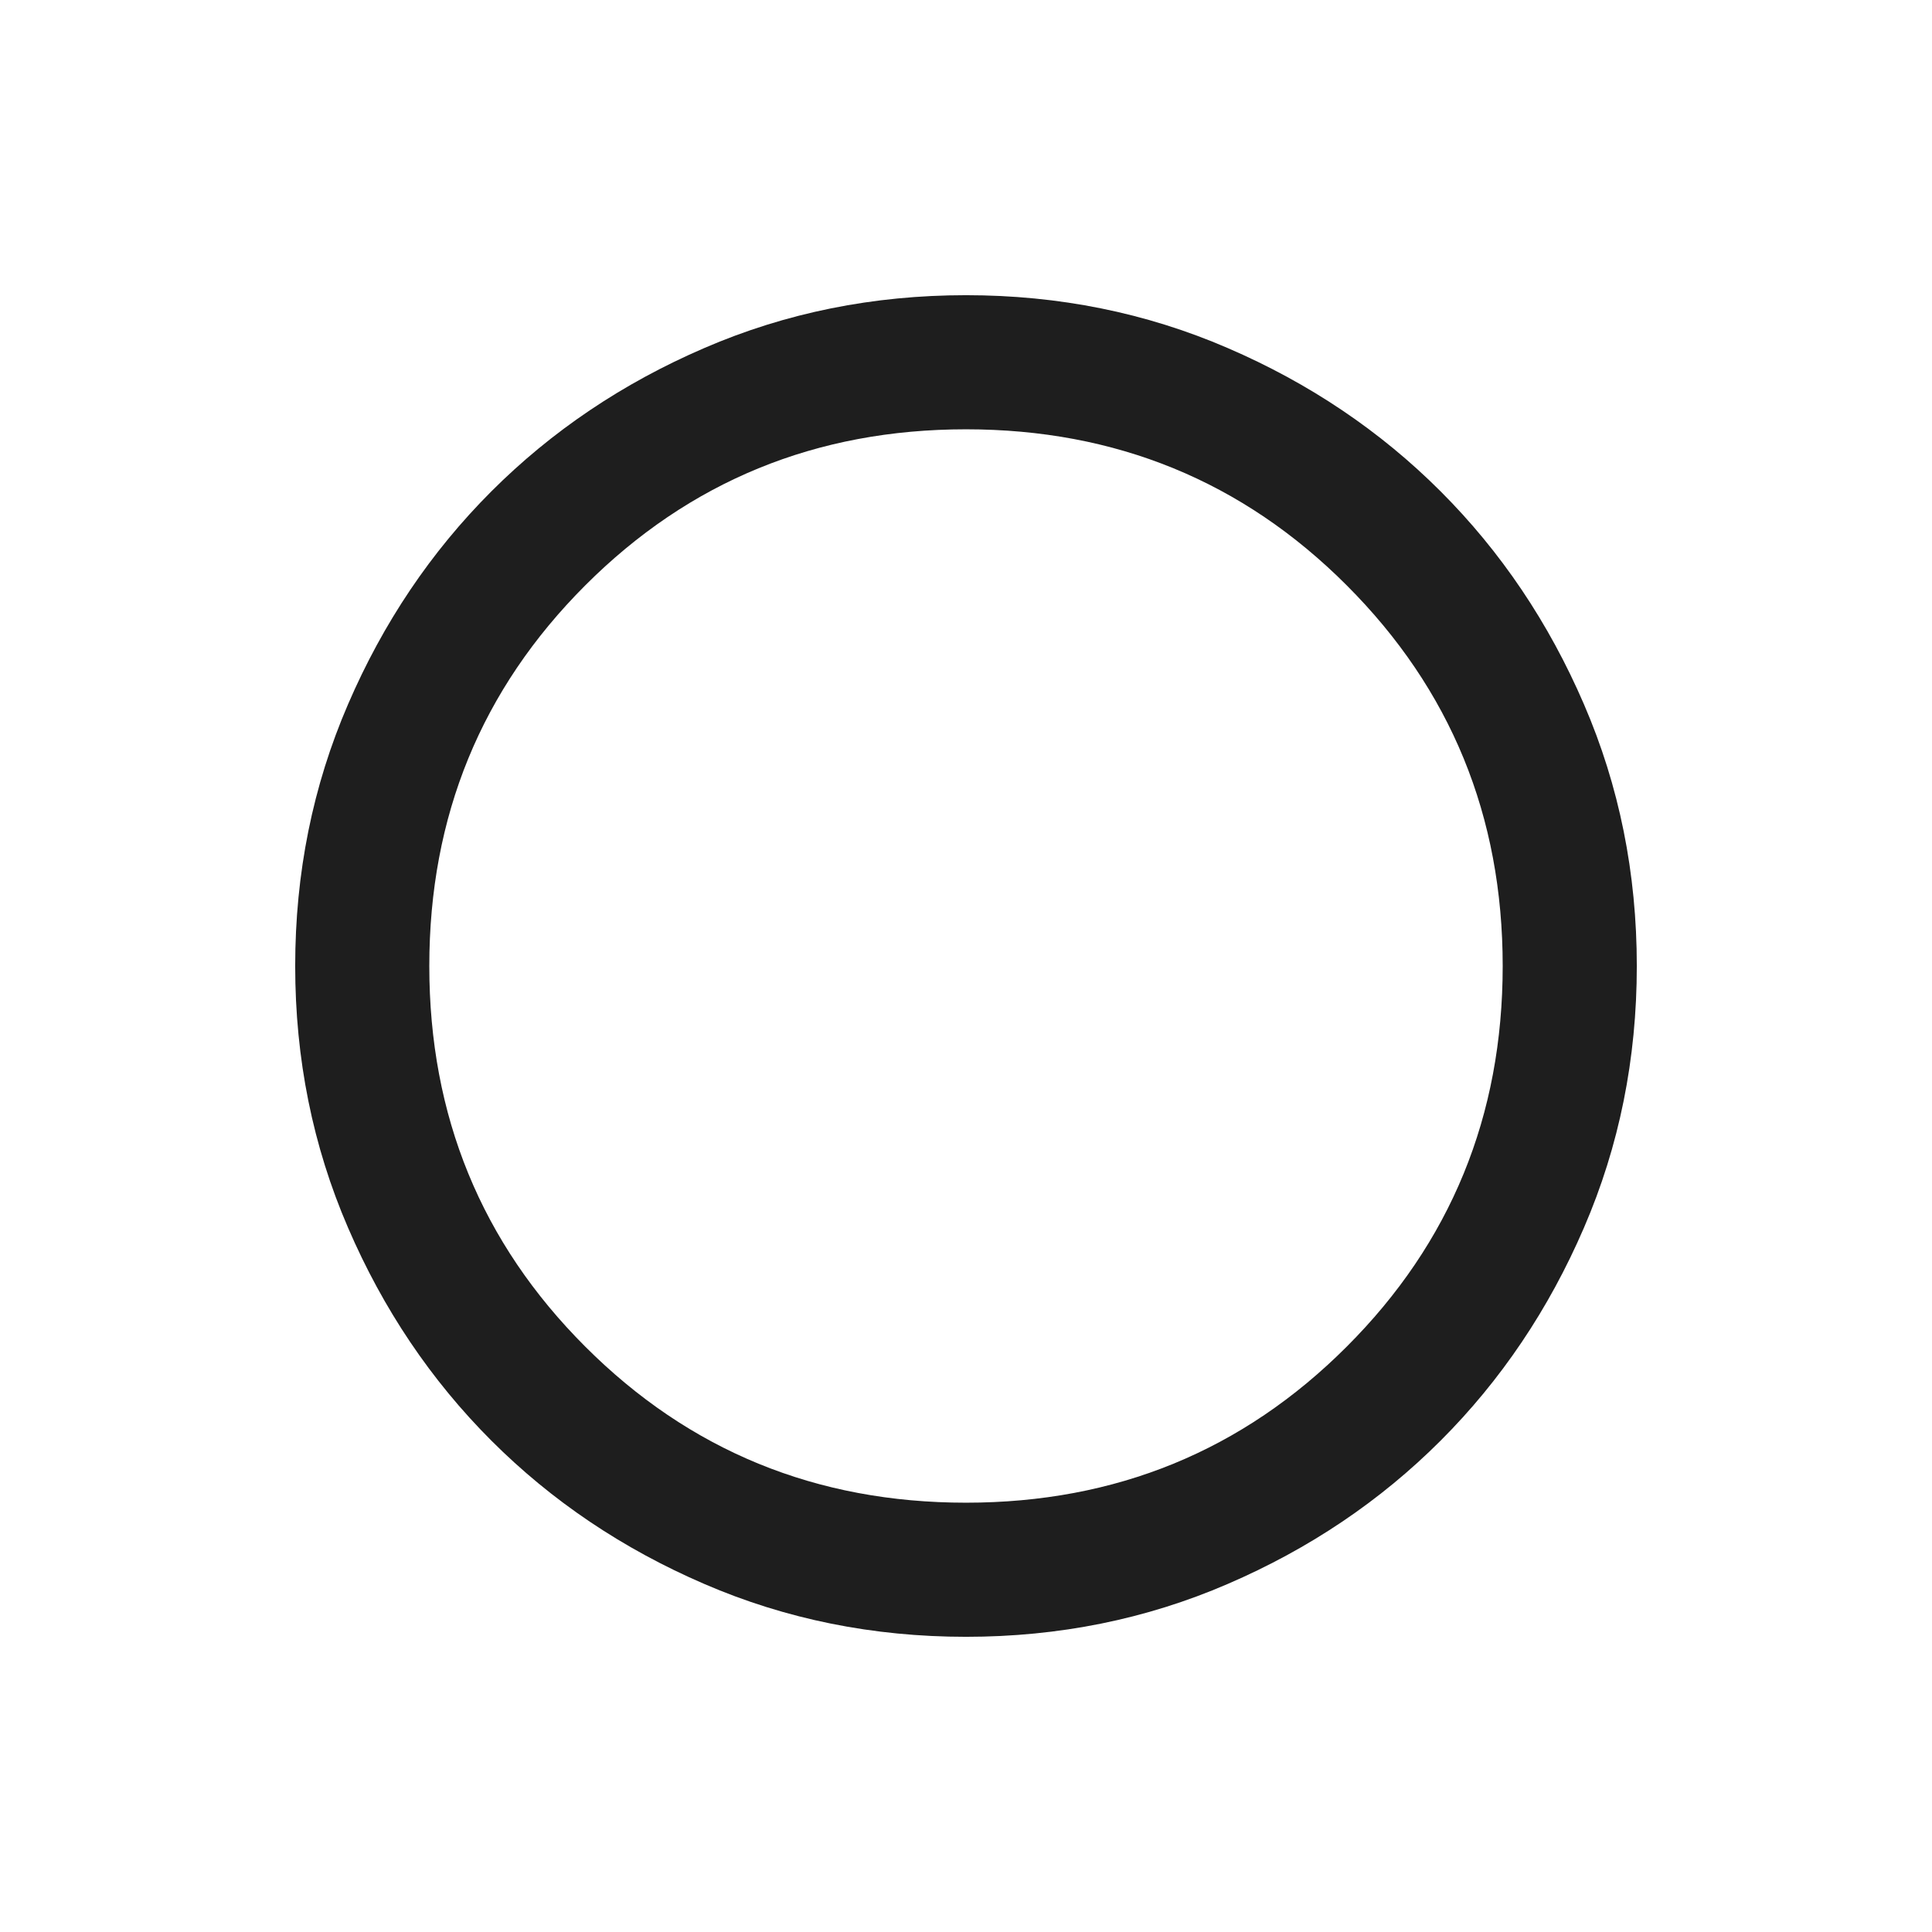
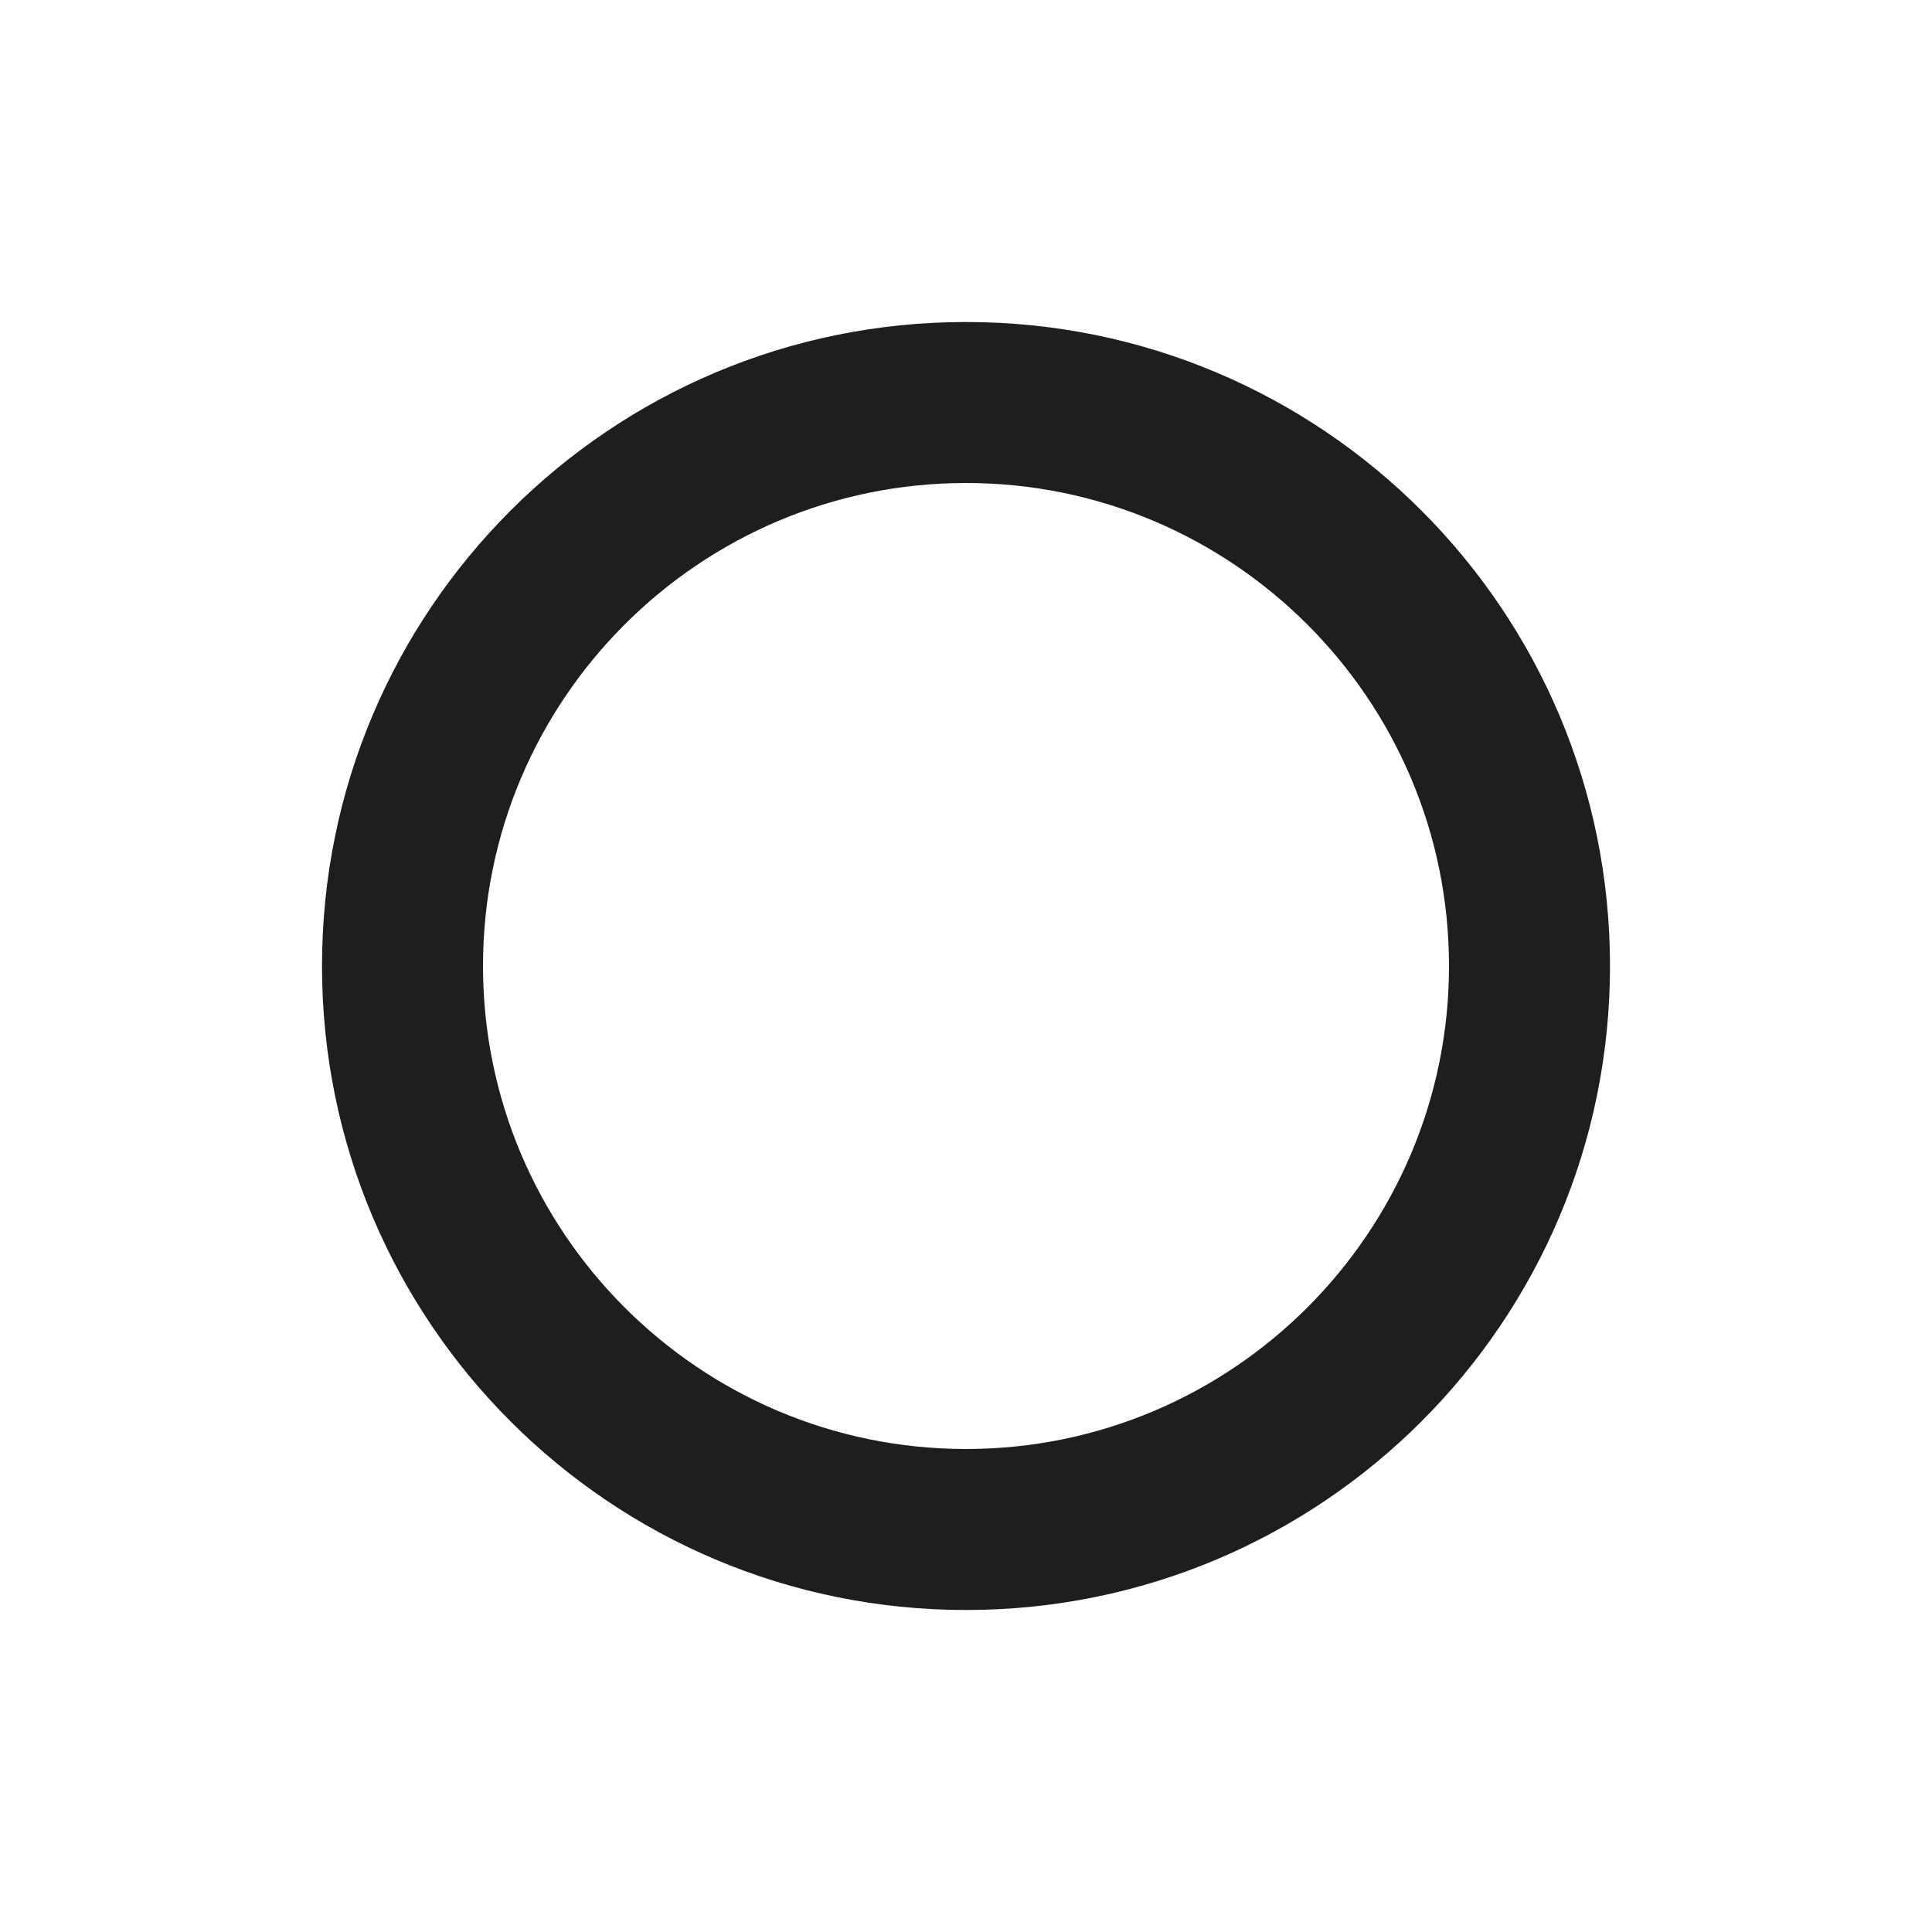
<svg xmlns="http://www.w3.org/2000/svg" width="24" height="24" viewBox="0 0 24 24" fill="none">
-   <path d="M12 20.333C10.847 20.333 9.764 20.115 8.75 19.677C7.736 19.24 6.854 18.646 6.104 17.896C5.354 17.146 4.76 16.264 4.323 15.25C3.885 14.236 3.667 13.153 3.667 12C3.667 10.847 3.885 9.764 4.323 8.75C4.76 7.736 5.354 6.854 6.104 6.104C6.854 5.354 7.736 4.76 8.75 4.323C9.764 3.885 10.847 3.667 12 3.667C13.153 3.667 14.236 3.885 15.25 4.323C16.264 4.76 17.146 5.354 17.896 6.104C18.646 6.854 19.24 7.736 19.677 8.75C20.115 9.764 20.333 10.847 20.333 12C20.333 13.153 20.115 14.236 19.677 15.25C19.24 16.264 18.646 17.146 17.896 17.896C17.146 18.646 16.264 19.24 15.25 19.677C14.236 20.115 13.153 20.333 12 20.333ZM12 18.667C13.861 18.667 15.438 18.021 16.729 16.729C18.021 15.438 18.667 13.861 18.667 12C18.667 10.139 18.021 8.563 16.729 7.271C15.438 5.979 13.861 5.333 12 5.333C10.139 5.333 8.563 5.979 7.271 7.271C5.979 8.563 5.333 10.139 5.333 12C5.333 13.861 5.979 15.438 7.271 16.729C8.563 18.021 10.139 18.667 12 18.667Z" fill="#1E1E1E" />
+   <path d="M12 6C15.31 6 18 8.69 18 12C18 15.31 15.31 18 12 18C8.69 18 6 15.31 6 12C6 8.69 8.69 6 12 6ZM12 4C7.58 4 4 7.58 4 12C4 16.42 7.58 20 12 20C16.42 20 20 16.42 20 12C20 7.58 16.42 4 12 4Z" fill="#1E1E1E" />
</svg>
